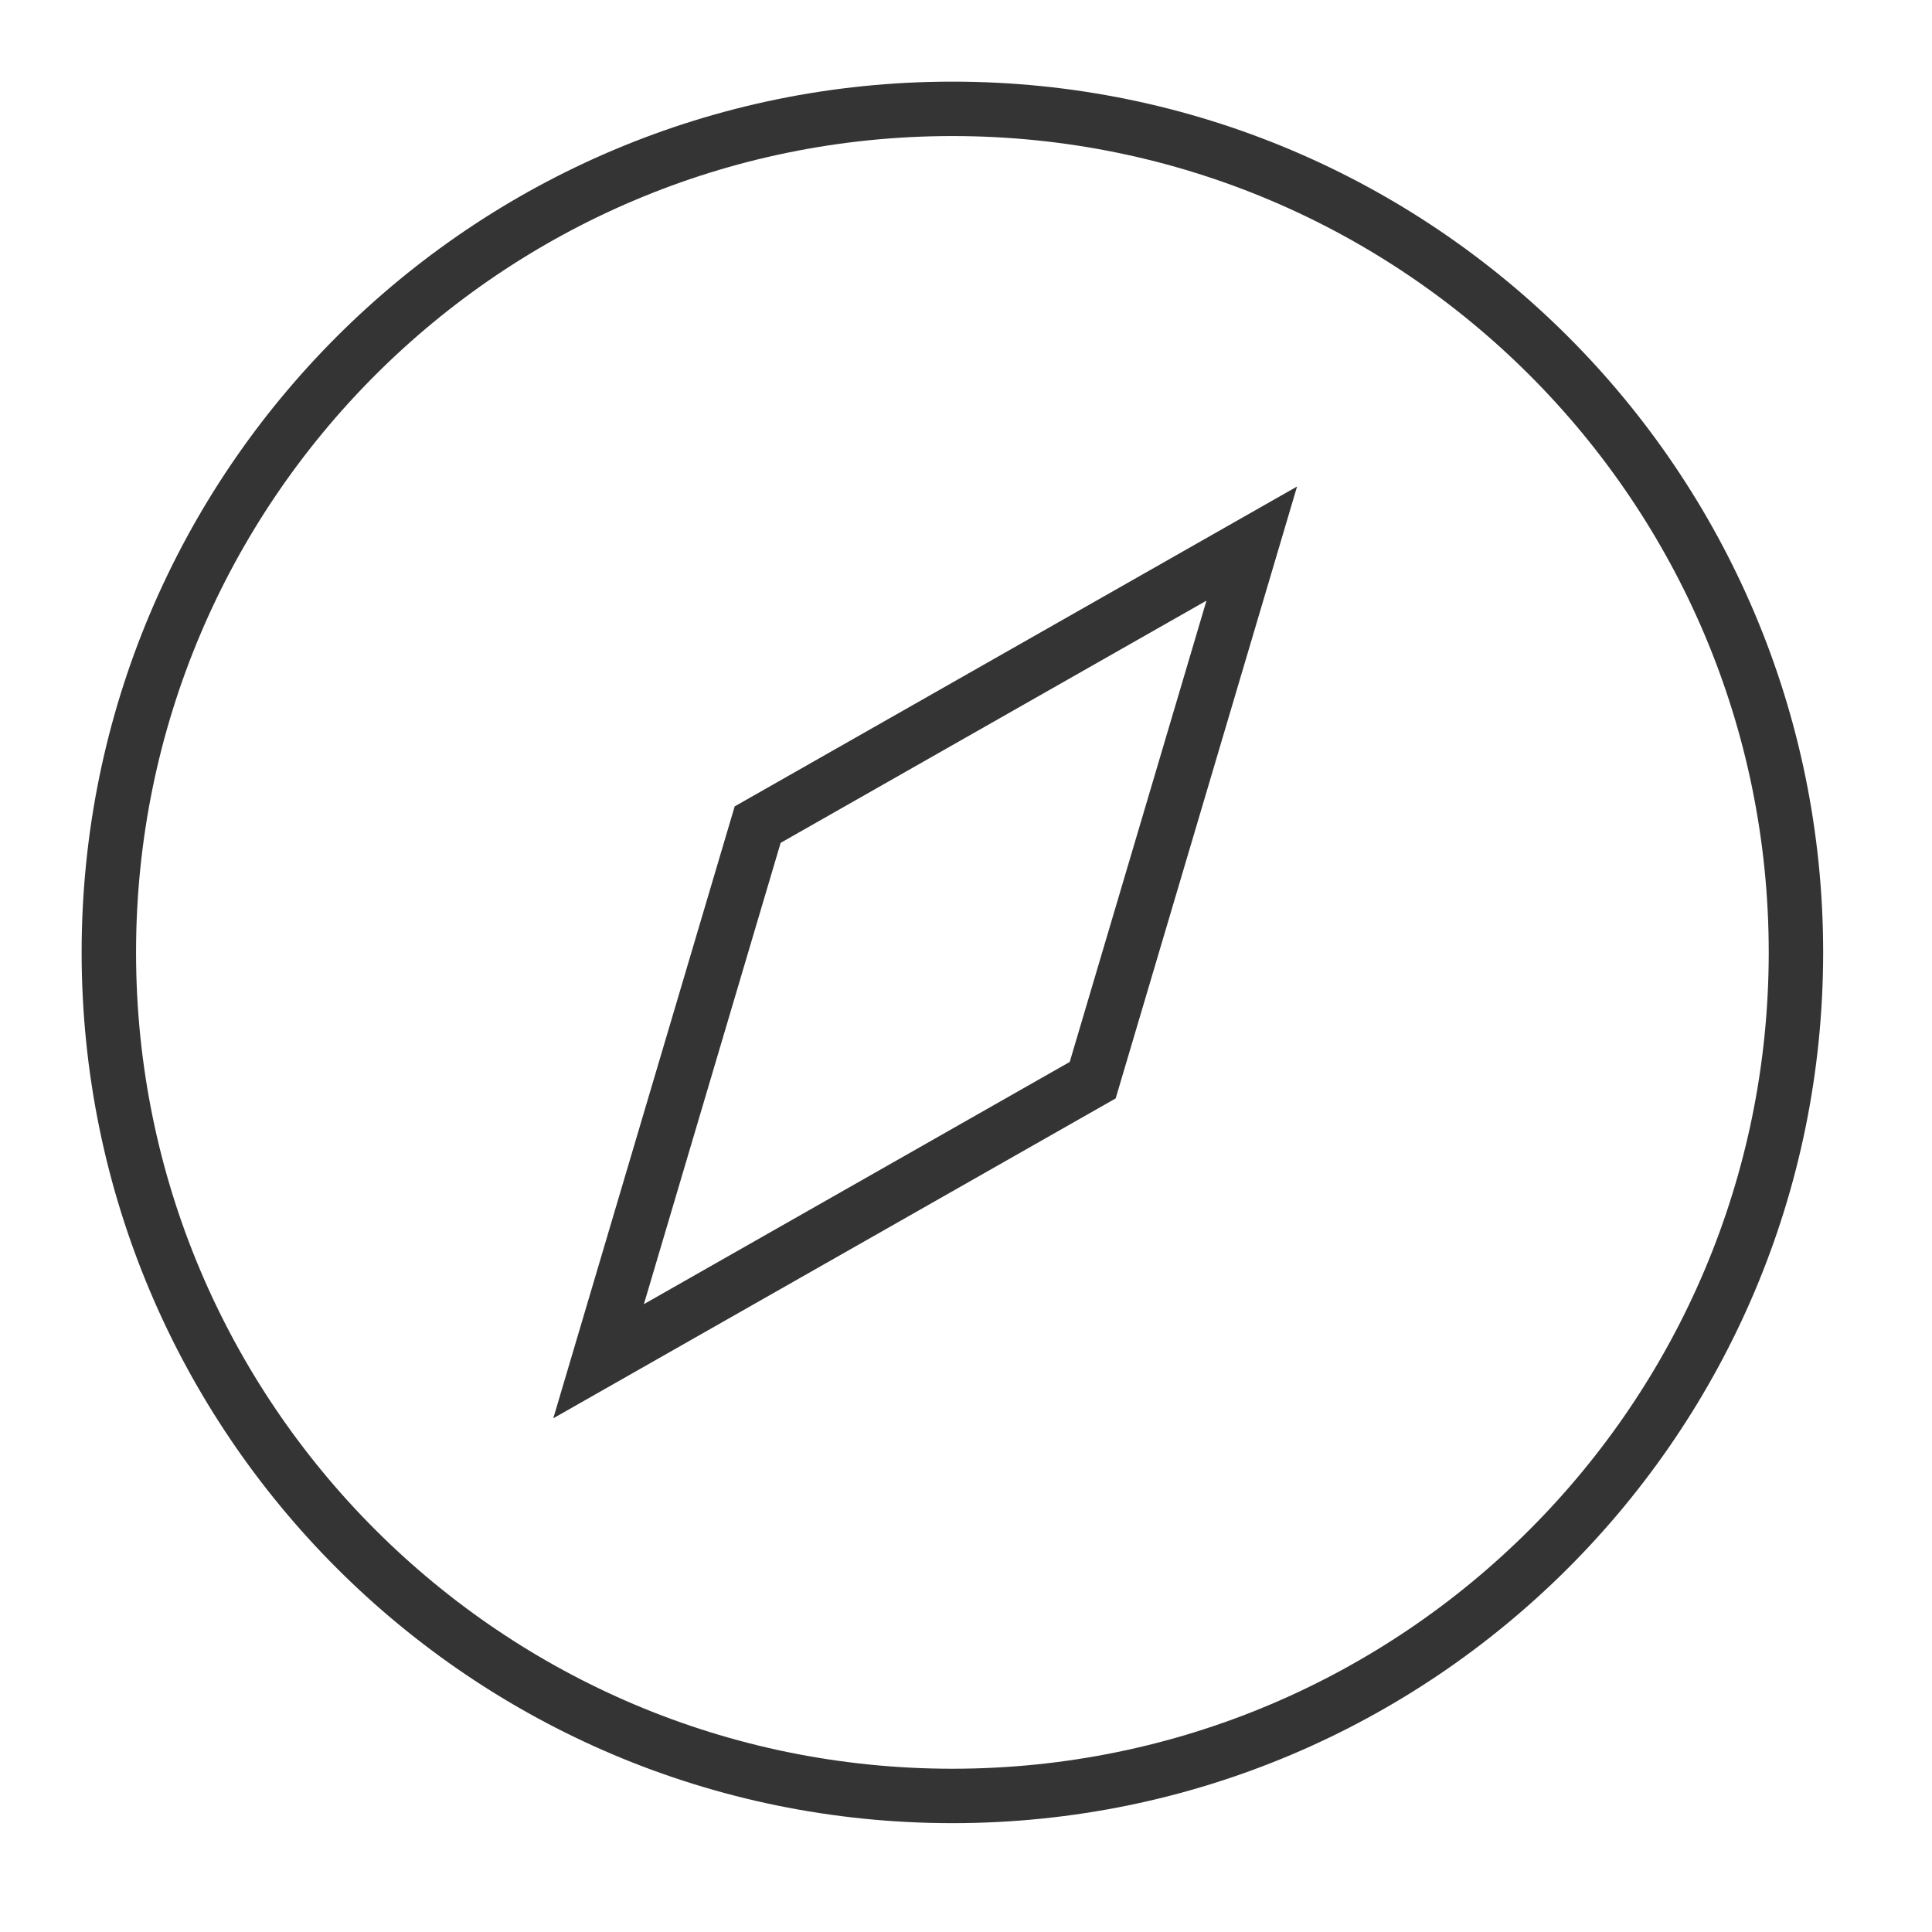
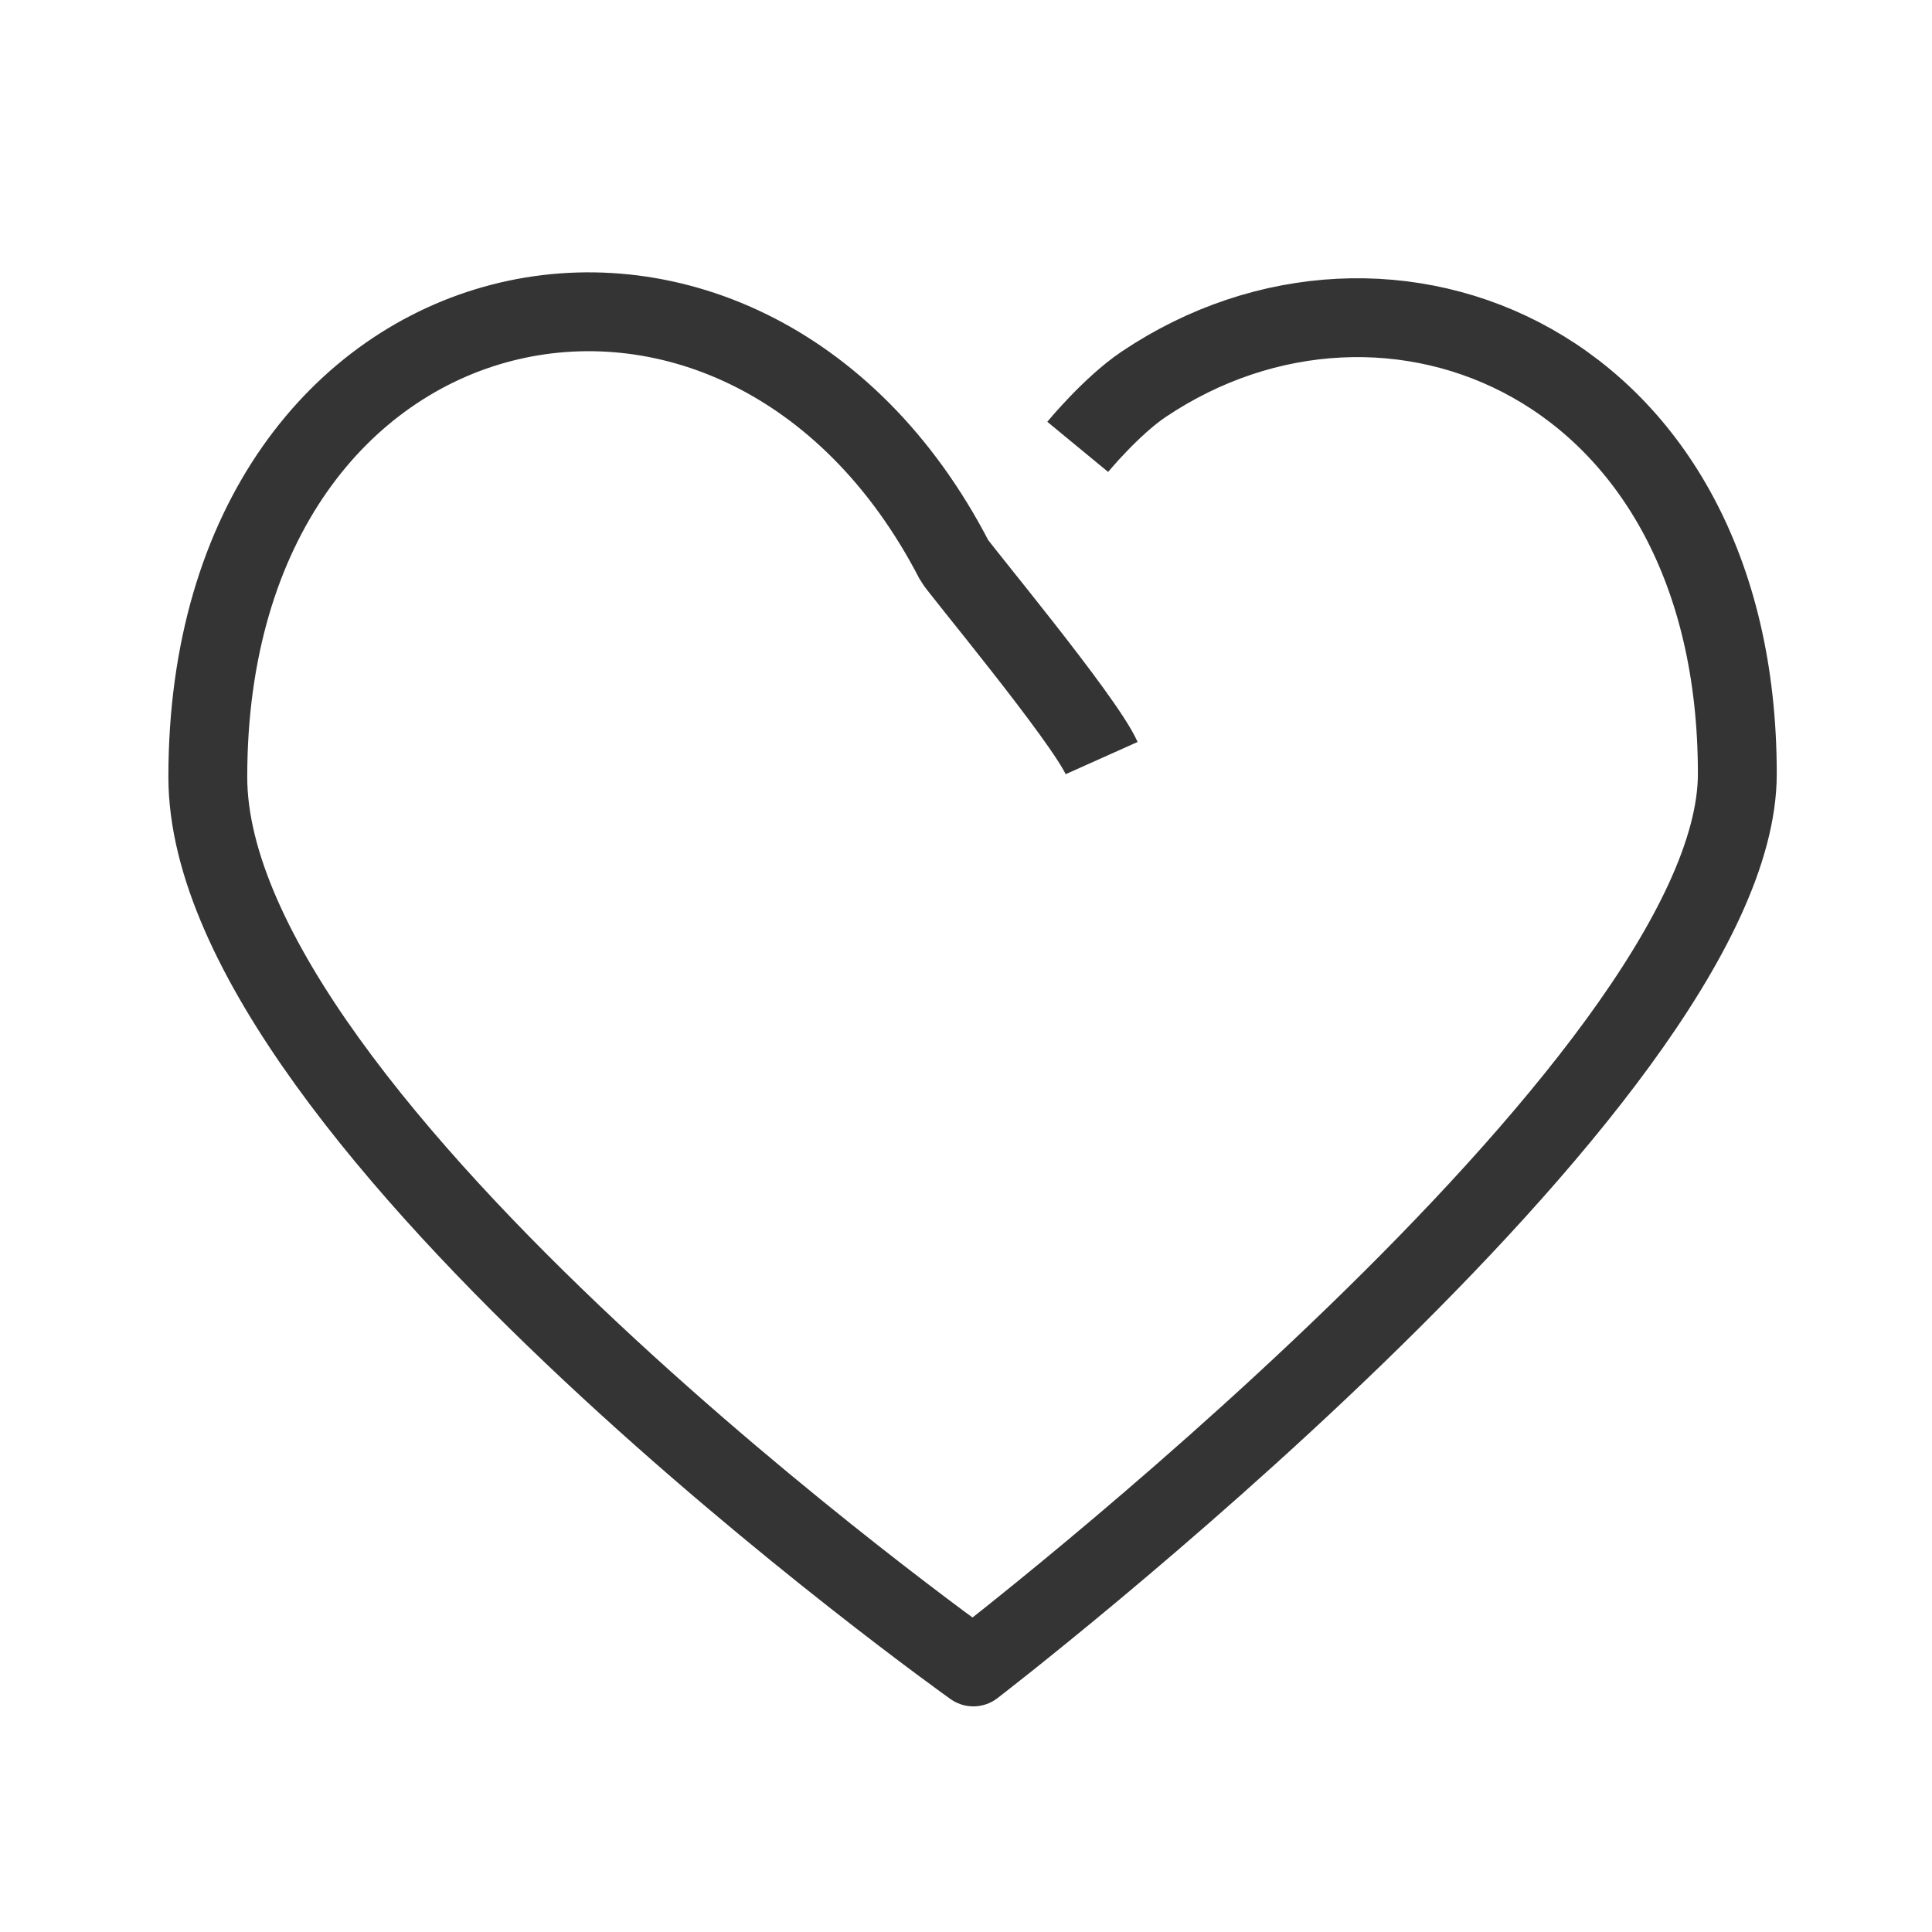
- <svg xmlns="http://www.w3.org/2000/svg" width="35.5" height="35.5">
-   <path fill="none" stroke="#343434" d="M17.5 2C26.06 2 33 8.94 33 17.5 33 26.06 26.06 33 17.5 33 8.94 33 2 26.06 2 17.5 2 8.94 8.94 2 17.5 2z" />
-   <path fill="none" stroke="#343434" d="M13.922 15.152l9.079-5.164-2.923 9.86-9.079 5.164 2.923-9.86z" />
+ <svg xmlns="http://www.w3.org/2000/svg" width="36.75" height="36.75">
+   <path fill="none" fill-rule="evenodd" stroke="#343434" stroke-linejoin="round" stroke-width="1.5" d="M20.955 14.42c-.34-.759-2.735-3.629-2.803-3.762-4.034-7.8-14.2-5.619-14.199 4.122 0 6.569 14.562 16.928 14.562 16.928S33.047 20.552 33.047 14.72c.001-7.833-6.653-10.526-11.291-7.411C21.143 7.72 20.5 8.5 20.5 8.5" />
</svg>
